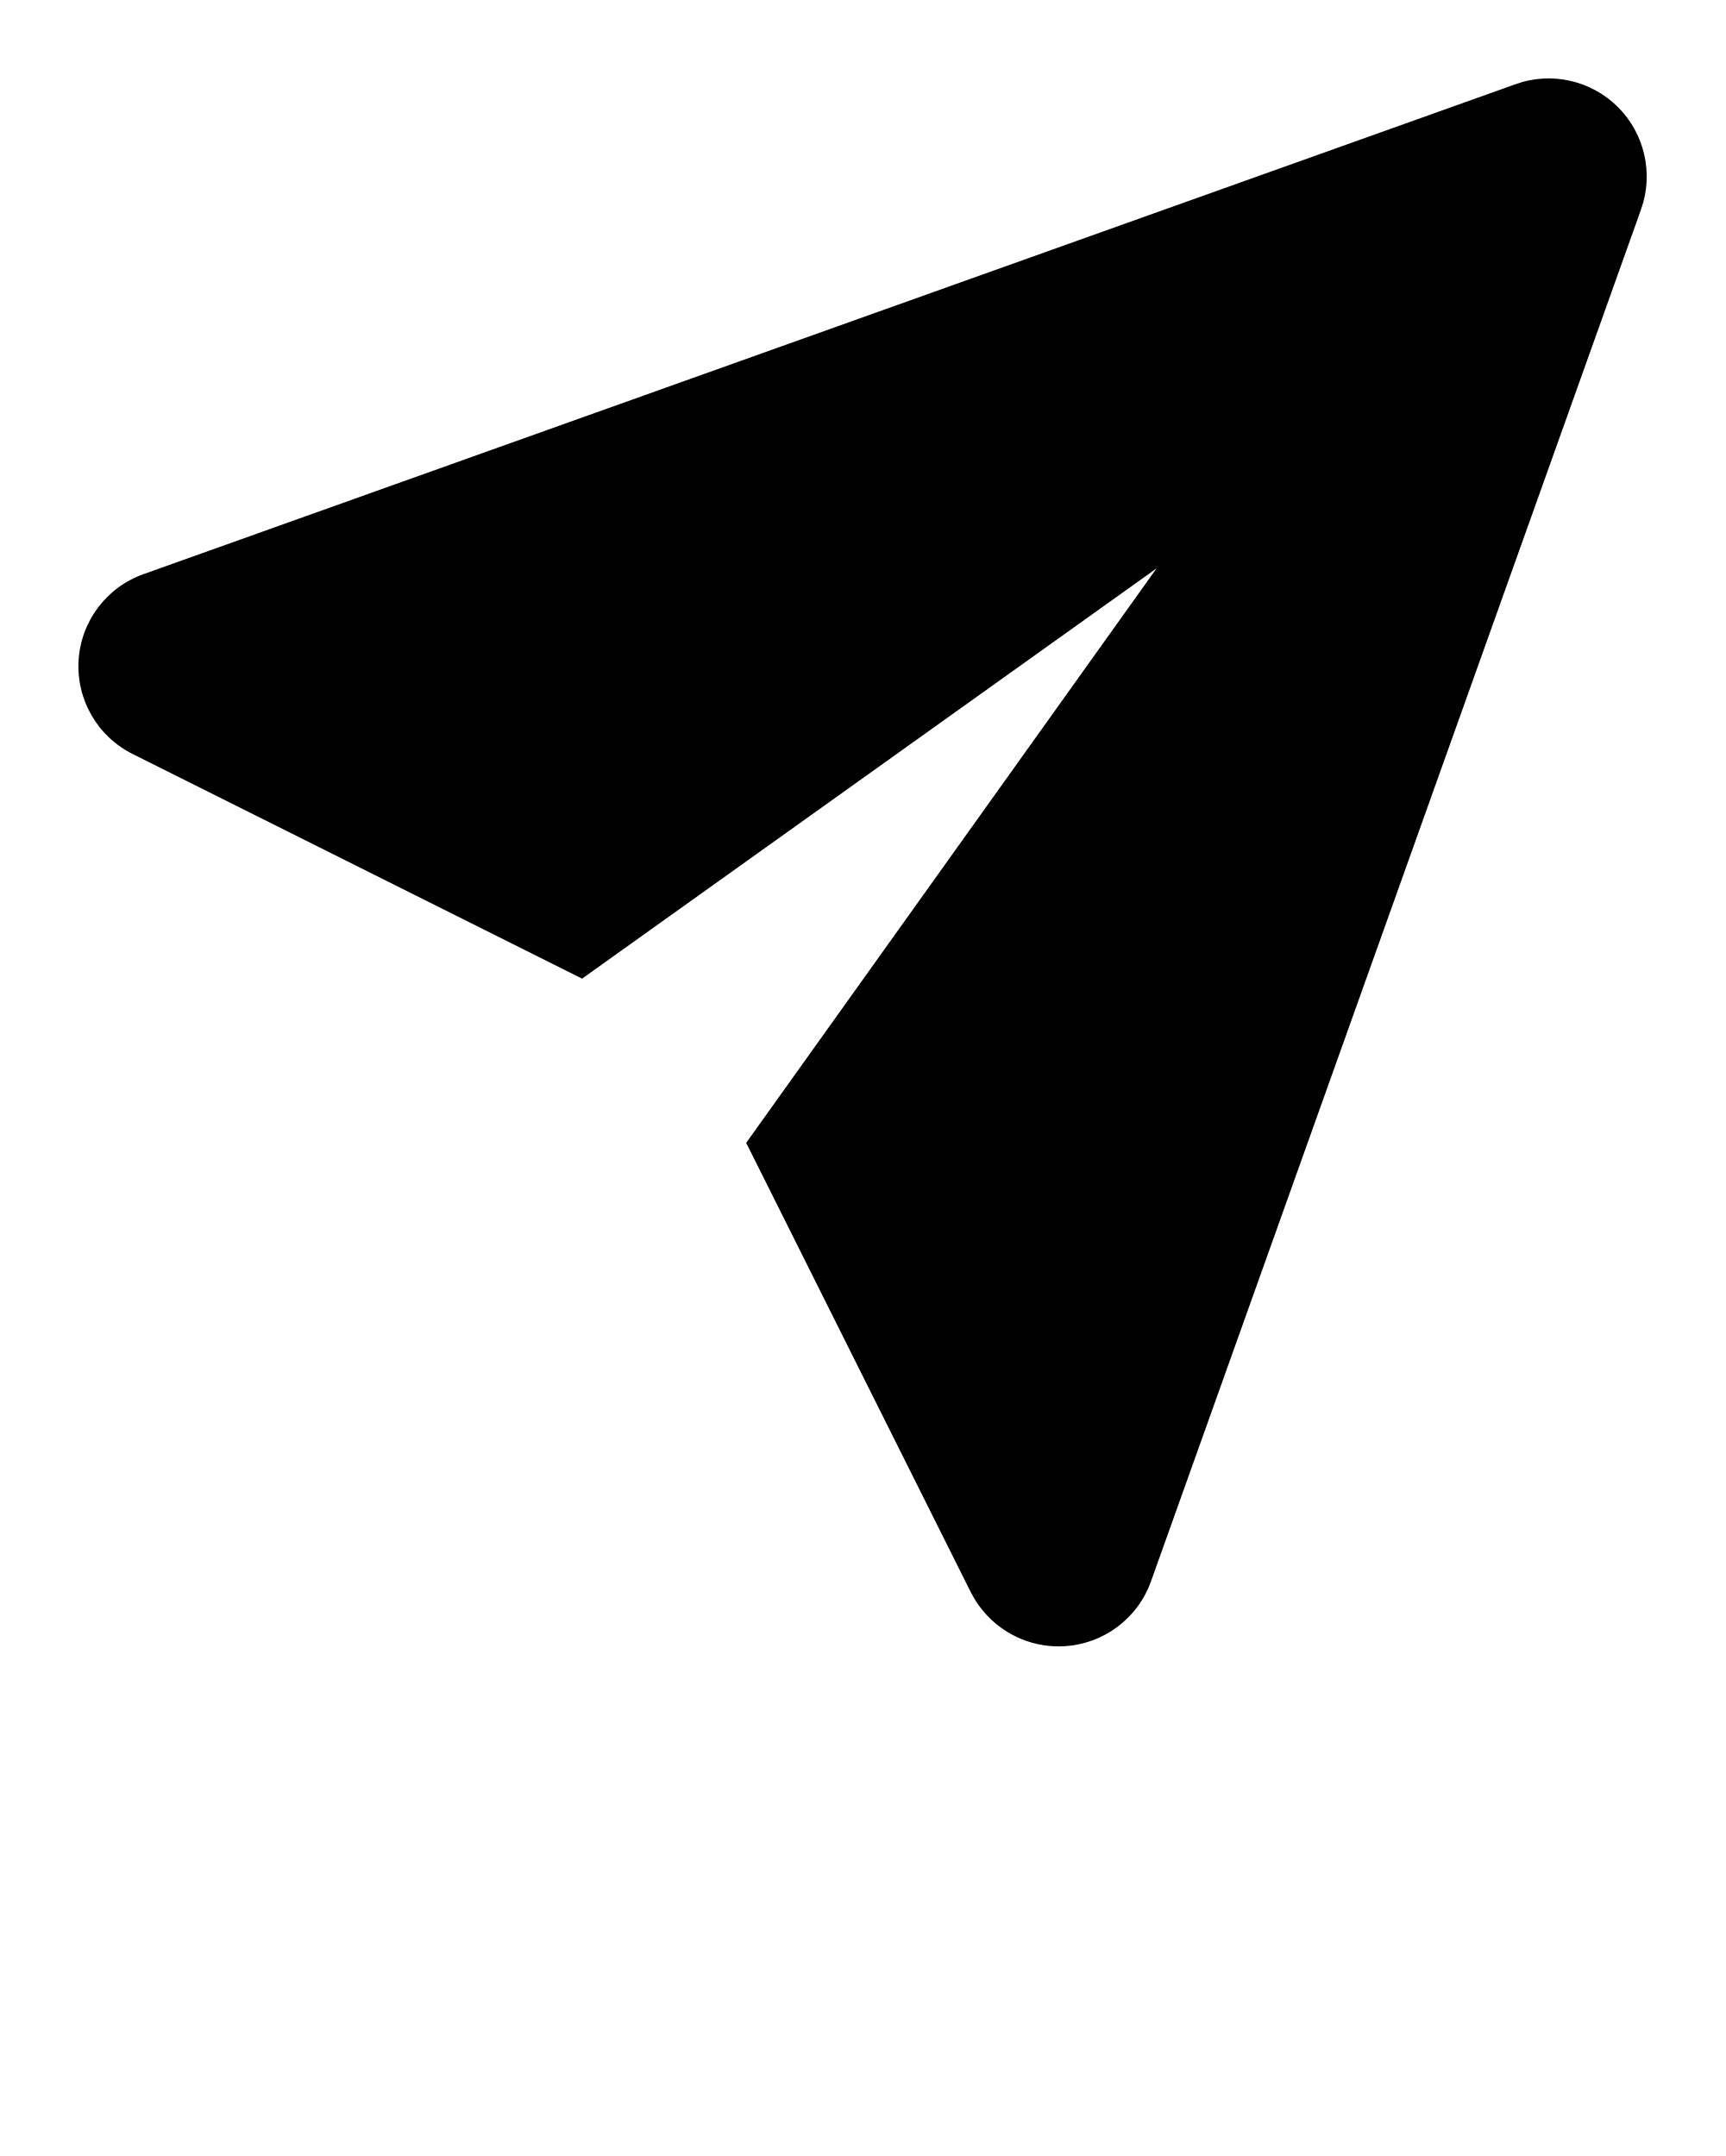
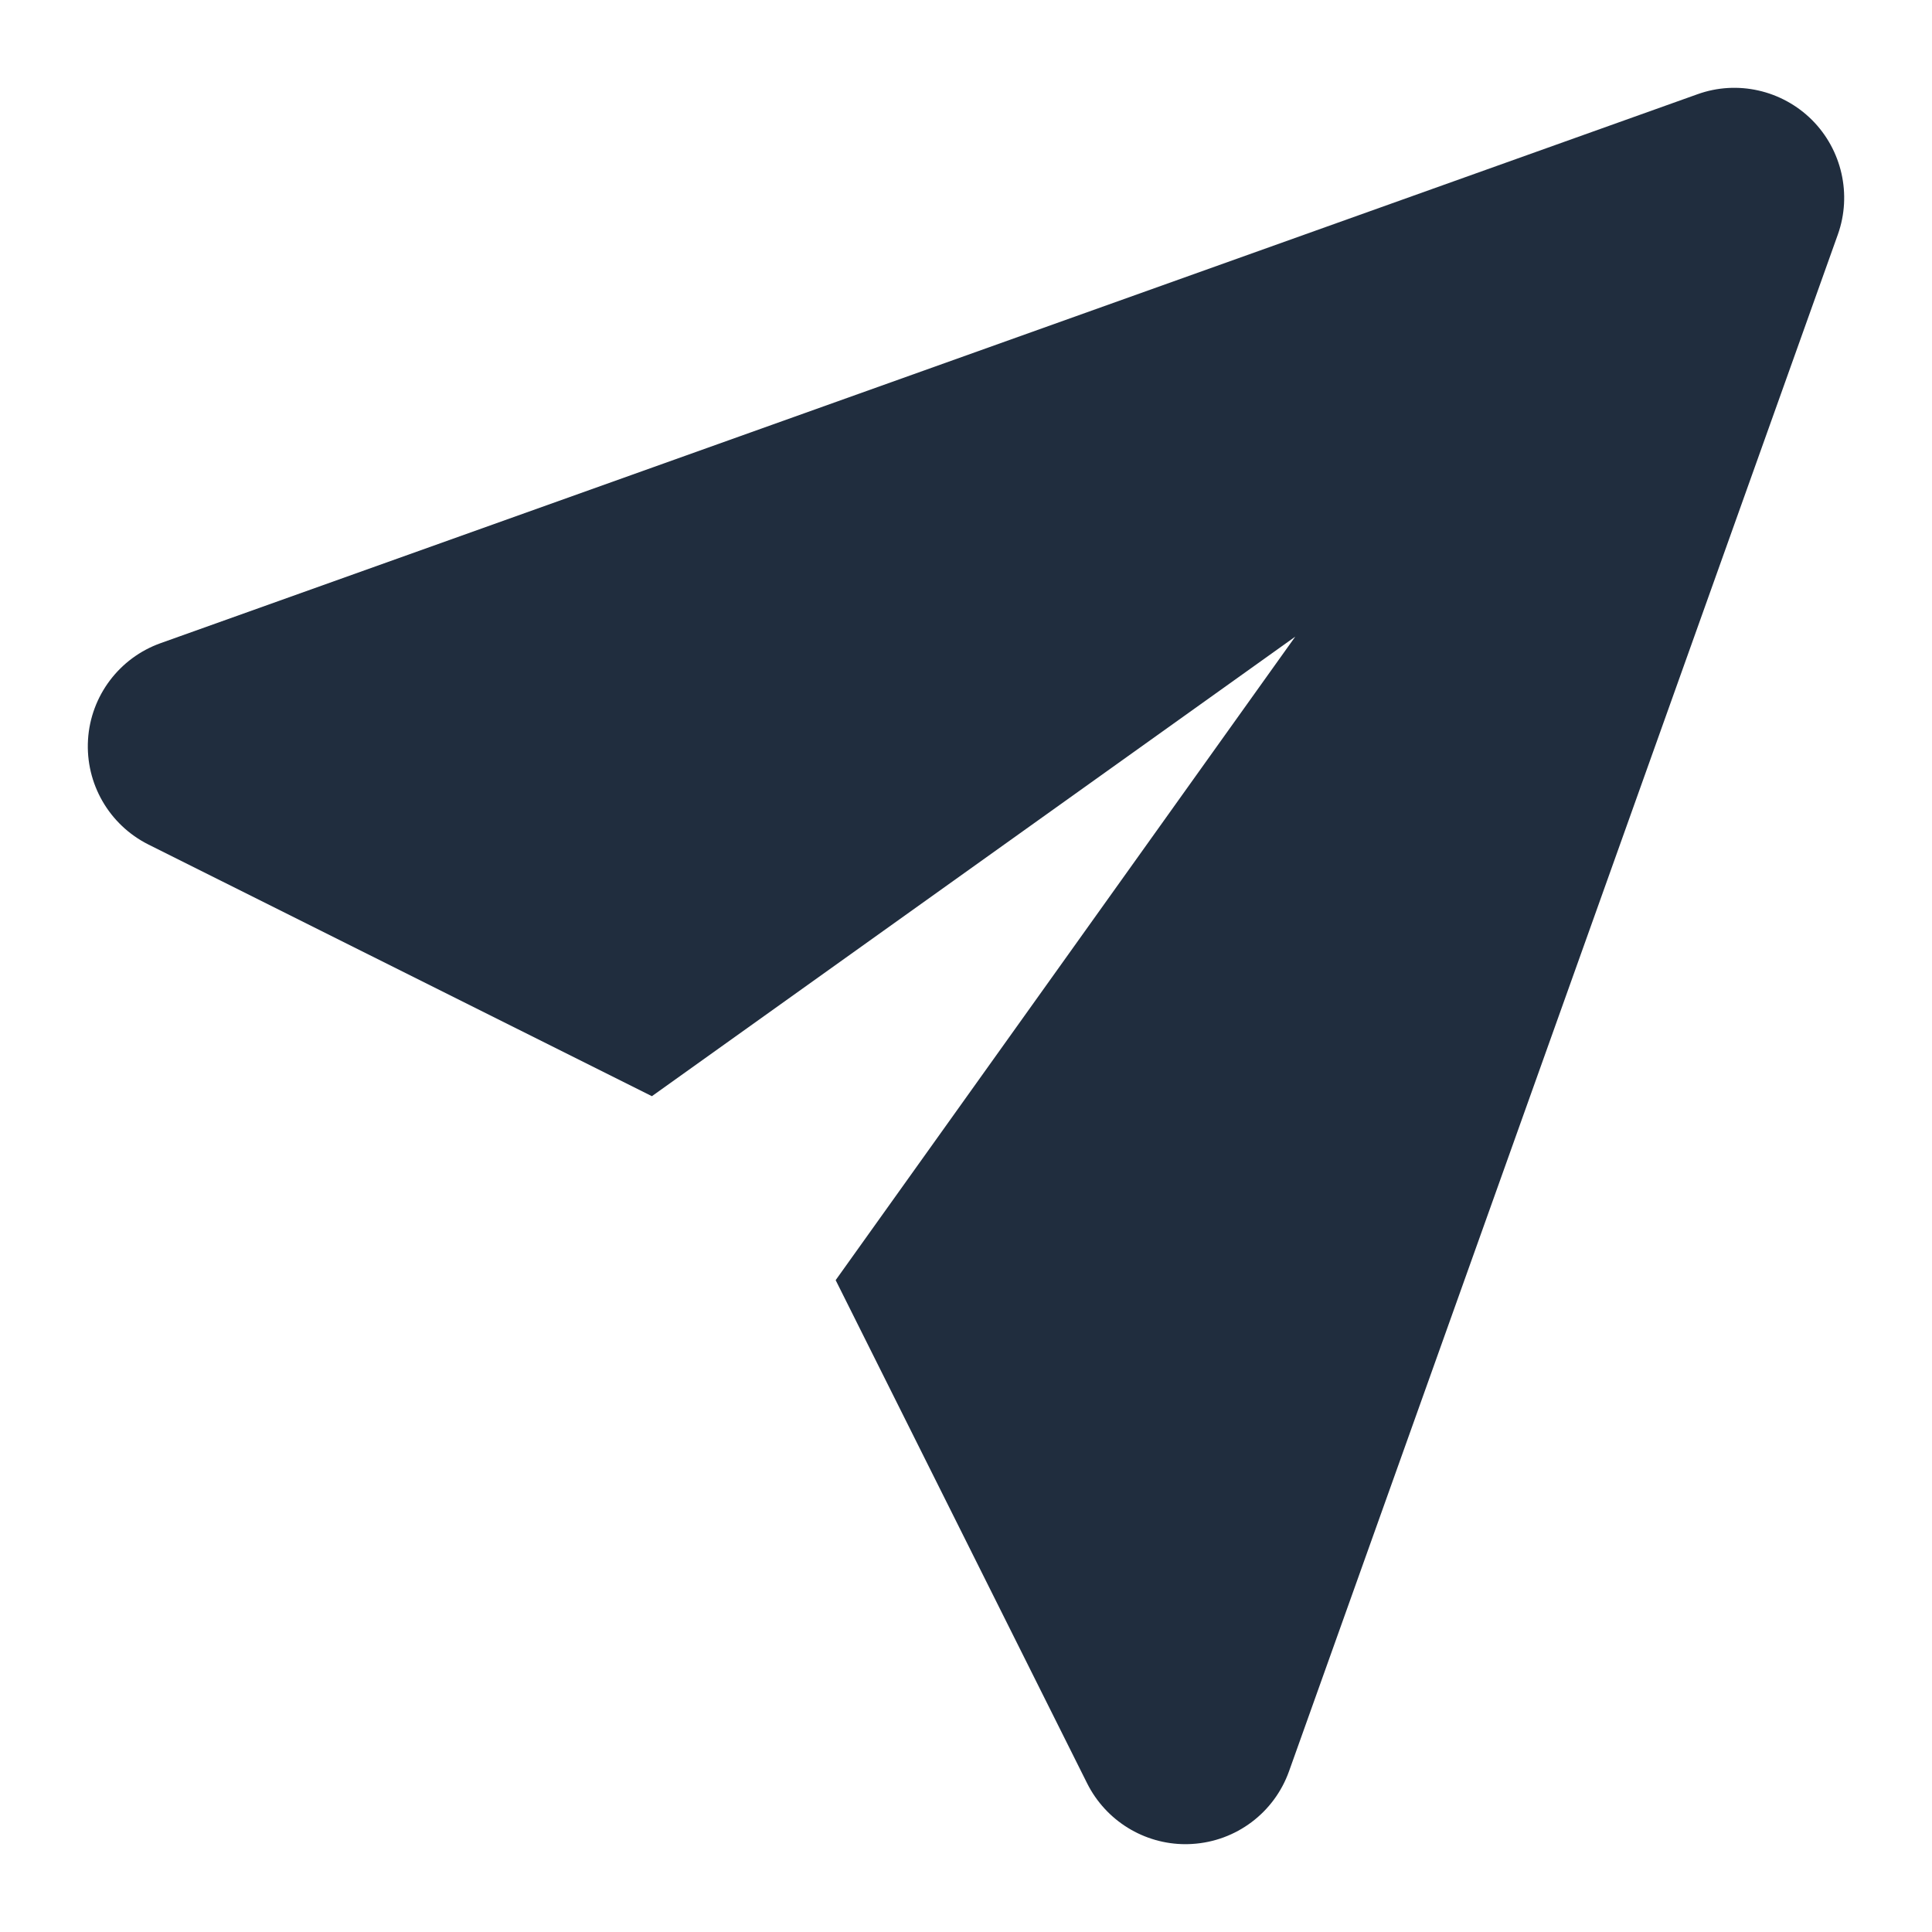
- <svg xmlns="http://www.w3.org/2000/svg" viewBox="0 0 110 137.5" version="1.1" x="0px" y="0px">
+ <svg xmlns="http://www.w3.org/2000/svg" viewBox="0 0 110 110" version="1.1" x="0px" y="0px">
  <g stroke="none" stroke-width="1" fill="none" fill-rule="evenodd">
-     <path d="M103.166,6.829 C101.459,5.129 98.916,4.548 96.647,5.366 L9.149,36.617 C6.793,37.455 5.161,39.624 5.011,42.117 C4.861,44.617 6.211,46.961 8.455,48.086 L37.117,62.412 L73.747,36.248 L47.579,72.887 L61.904,101.55 C62.973,103.669 65.141,105 67.498,105 C67.629,105 67.754,104.994 67.879,104.987 C70.379,104.837 72.547,103.212 73.391,100.85 L104.641,13.348 C105.447,11.079 104.872,8.535 103.166,6.829 Z" fill="#000000" fill-rule="nonzero" />
+     <path d="M103.166,6.829 C101.459,5.129 98.916,4.548 96.647,5.366 L9.149,36.617 C6.793,37.455 5.161,39.624 5.011,42.117 C4.861,44.617 6.211,46.961 8.455,48.086 L37.117,62.412 L73.747,36.248 L47.579,72.887 L61.904,101.55 C62.973,103.669 65.141,105 67.498,105 C67.629,105 67.754,104.994 67.879,104.987 C70.379,104.837 72.547,103.212 73.391,100.85 L104.641,13.348 C105.447,11.079 104.872,8.535 103.166,6.829 Z" fill="#202D3E" fill-rule="nonzero" />
  </g>
</svg>
